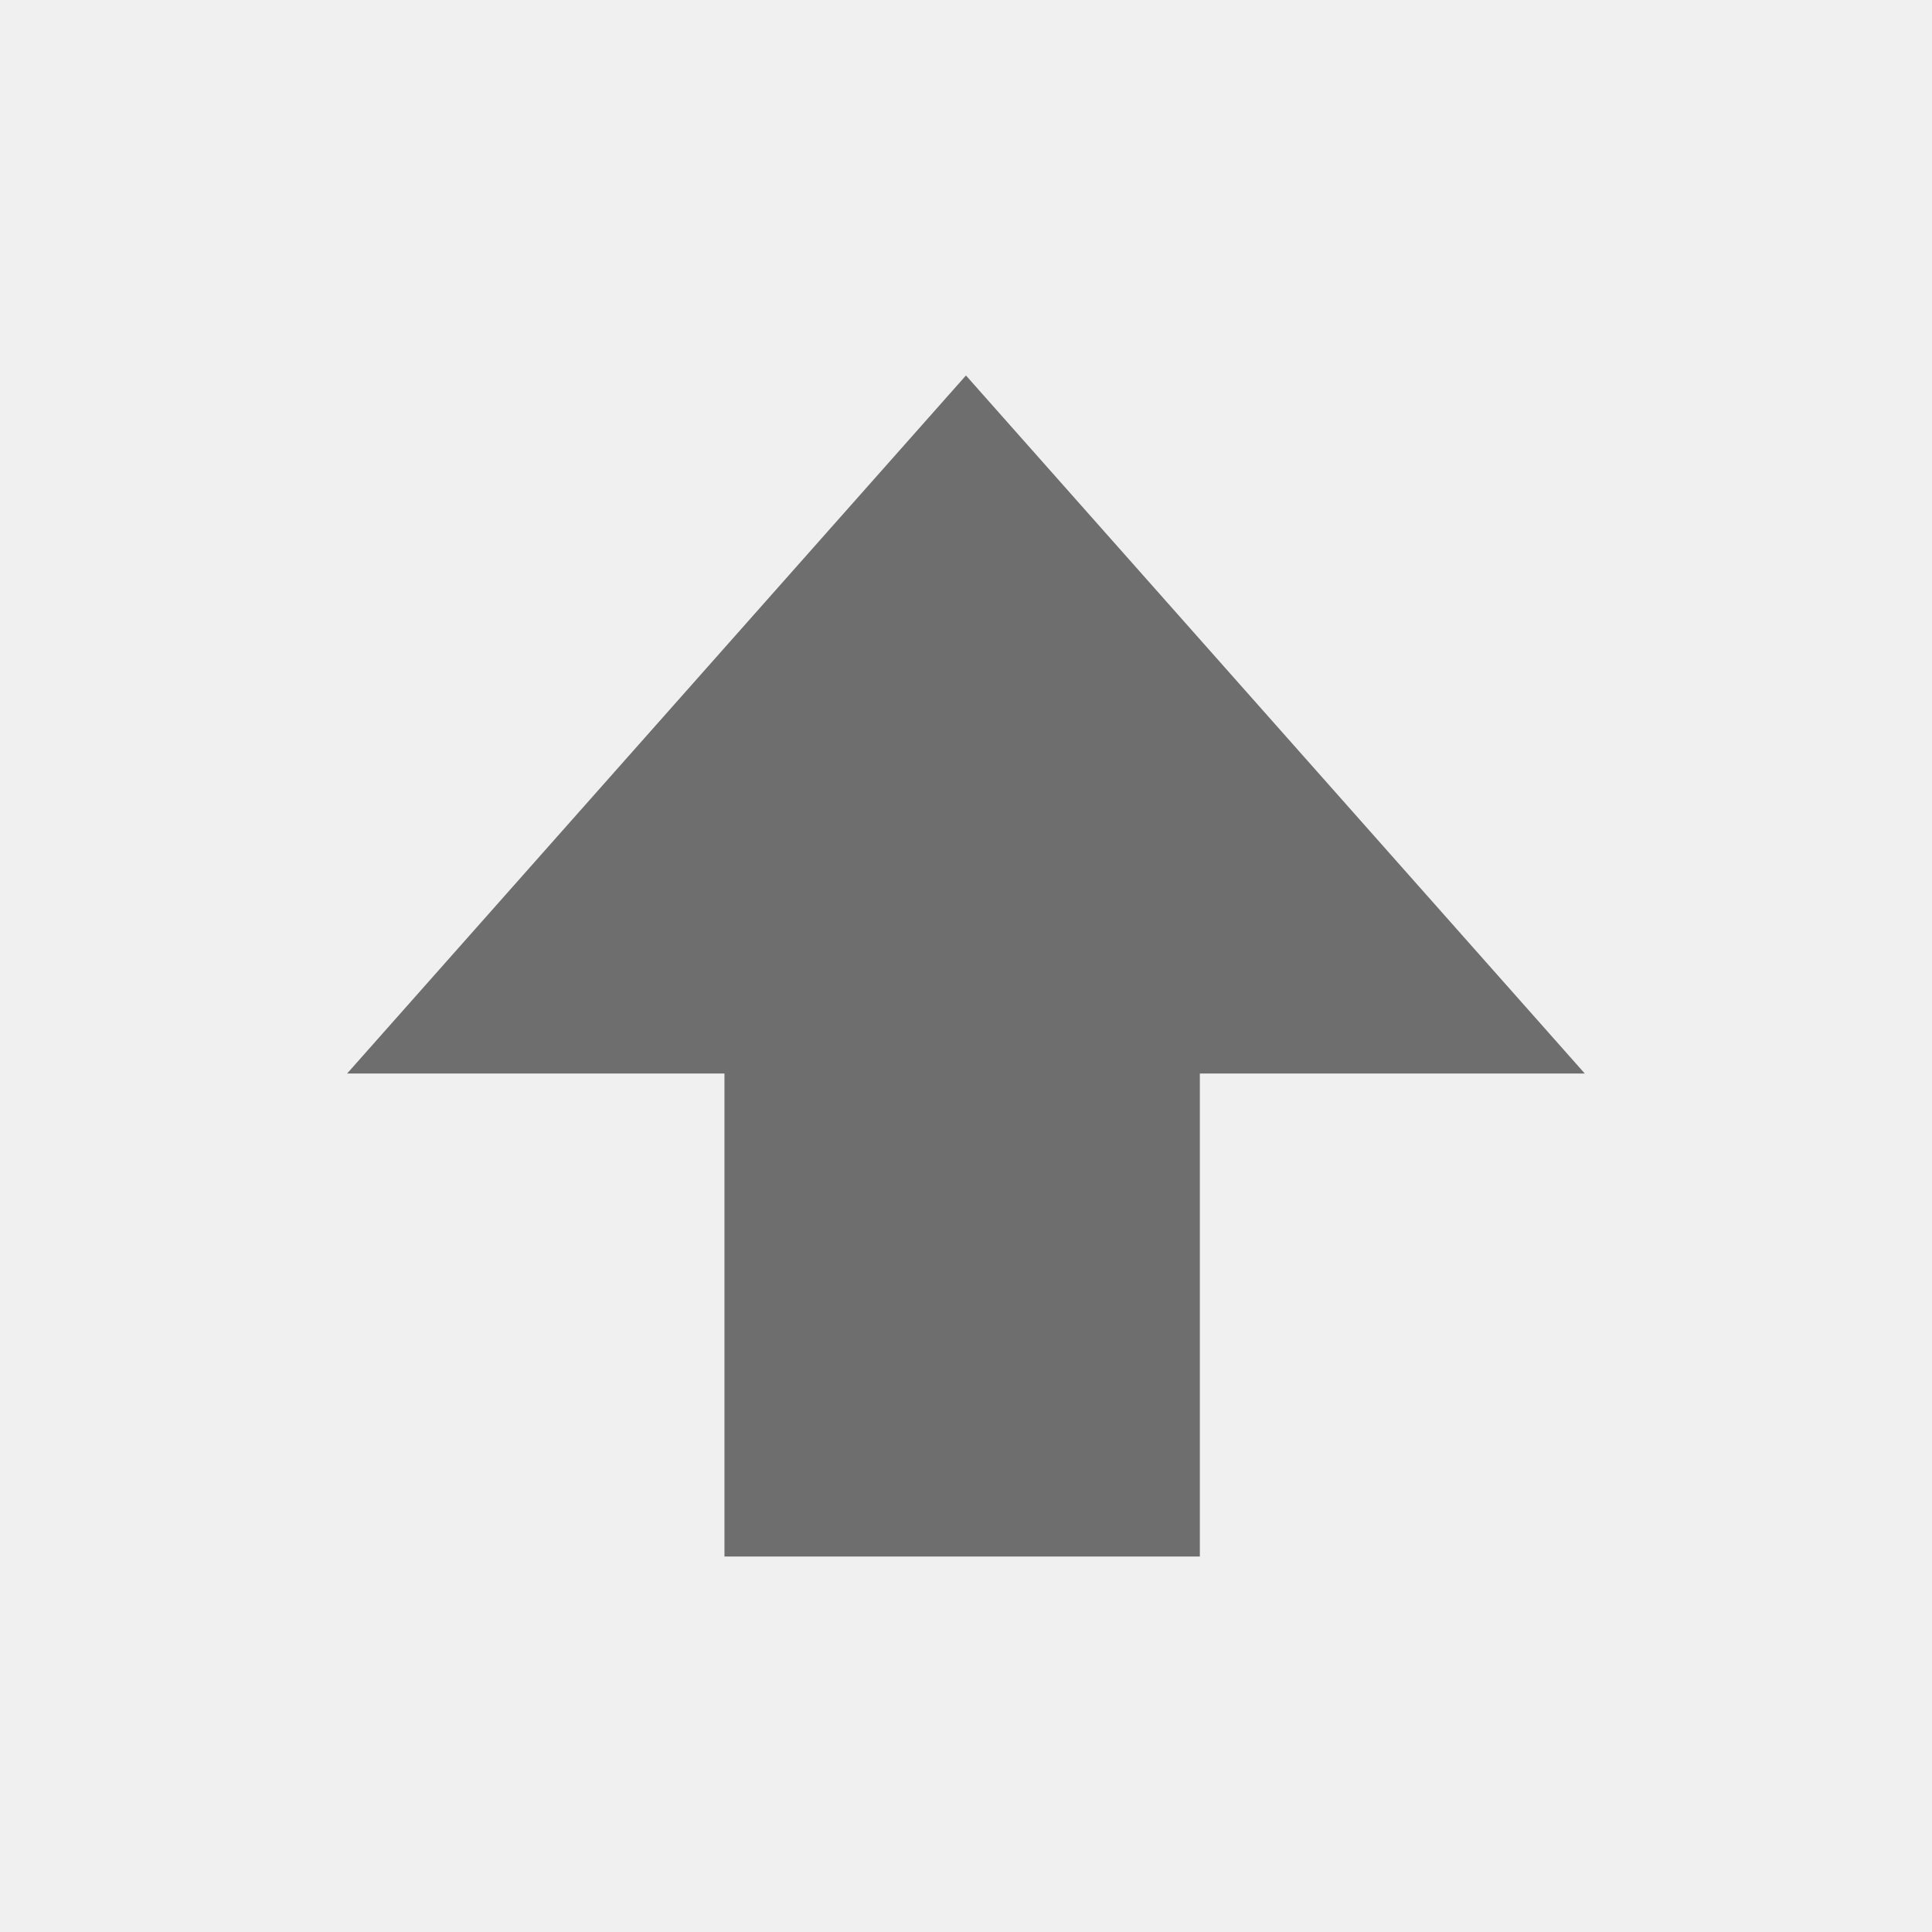
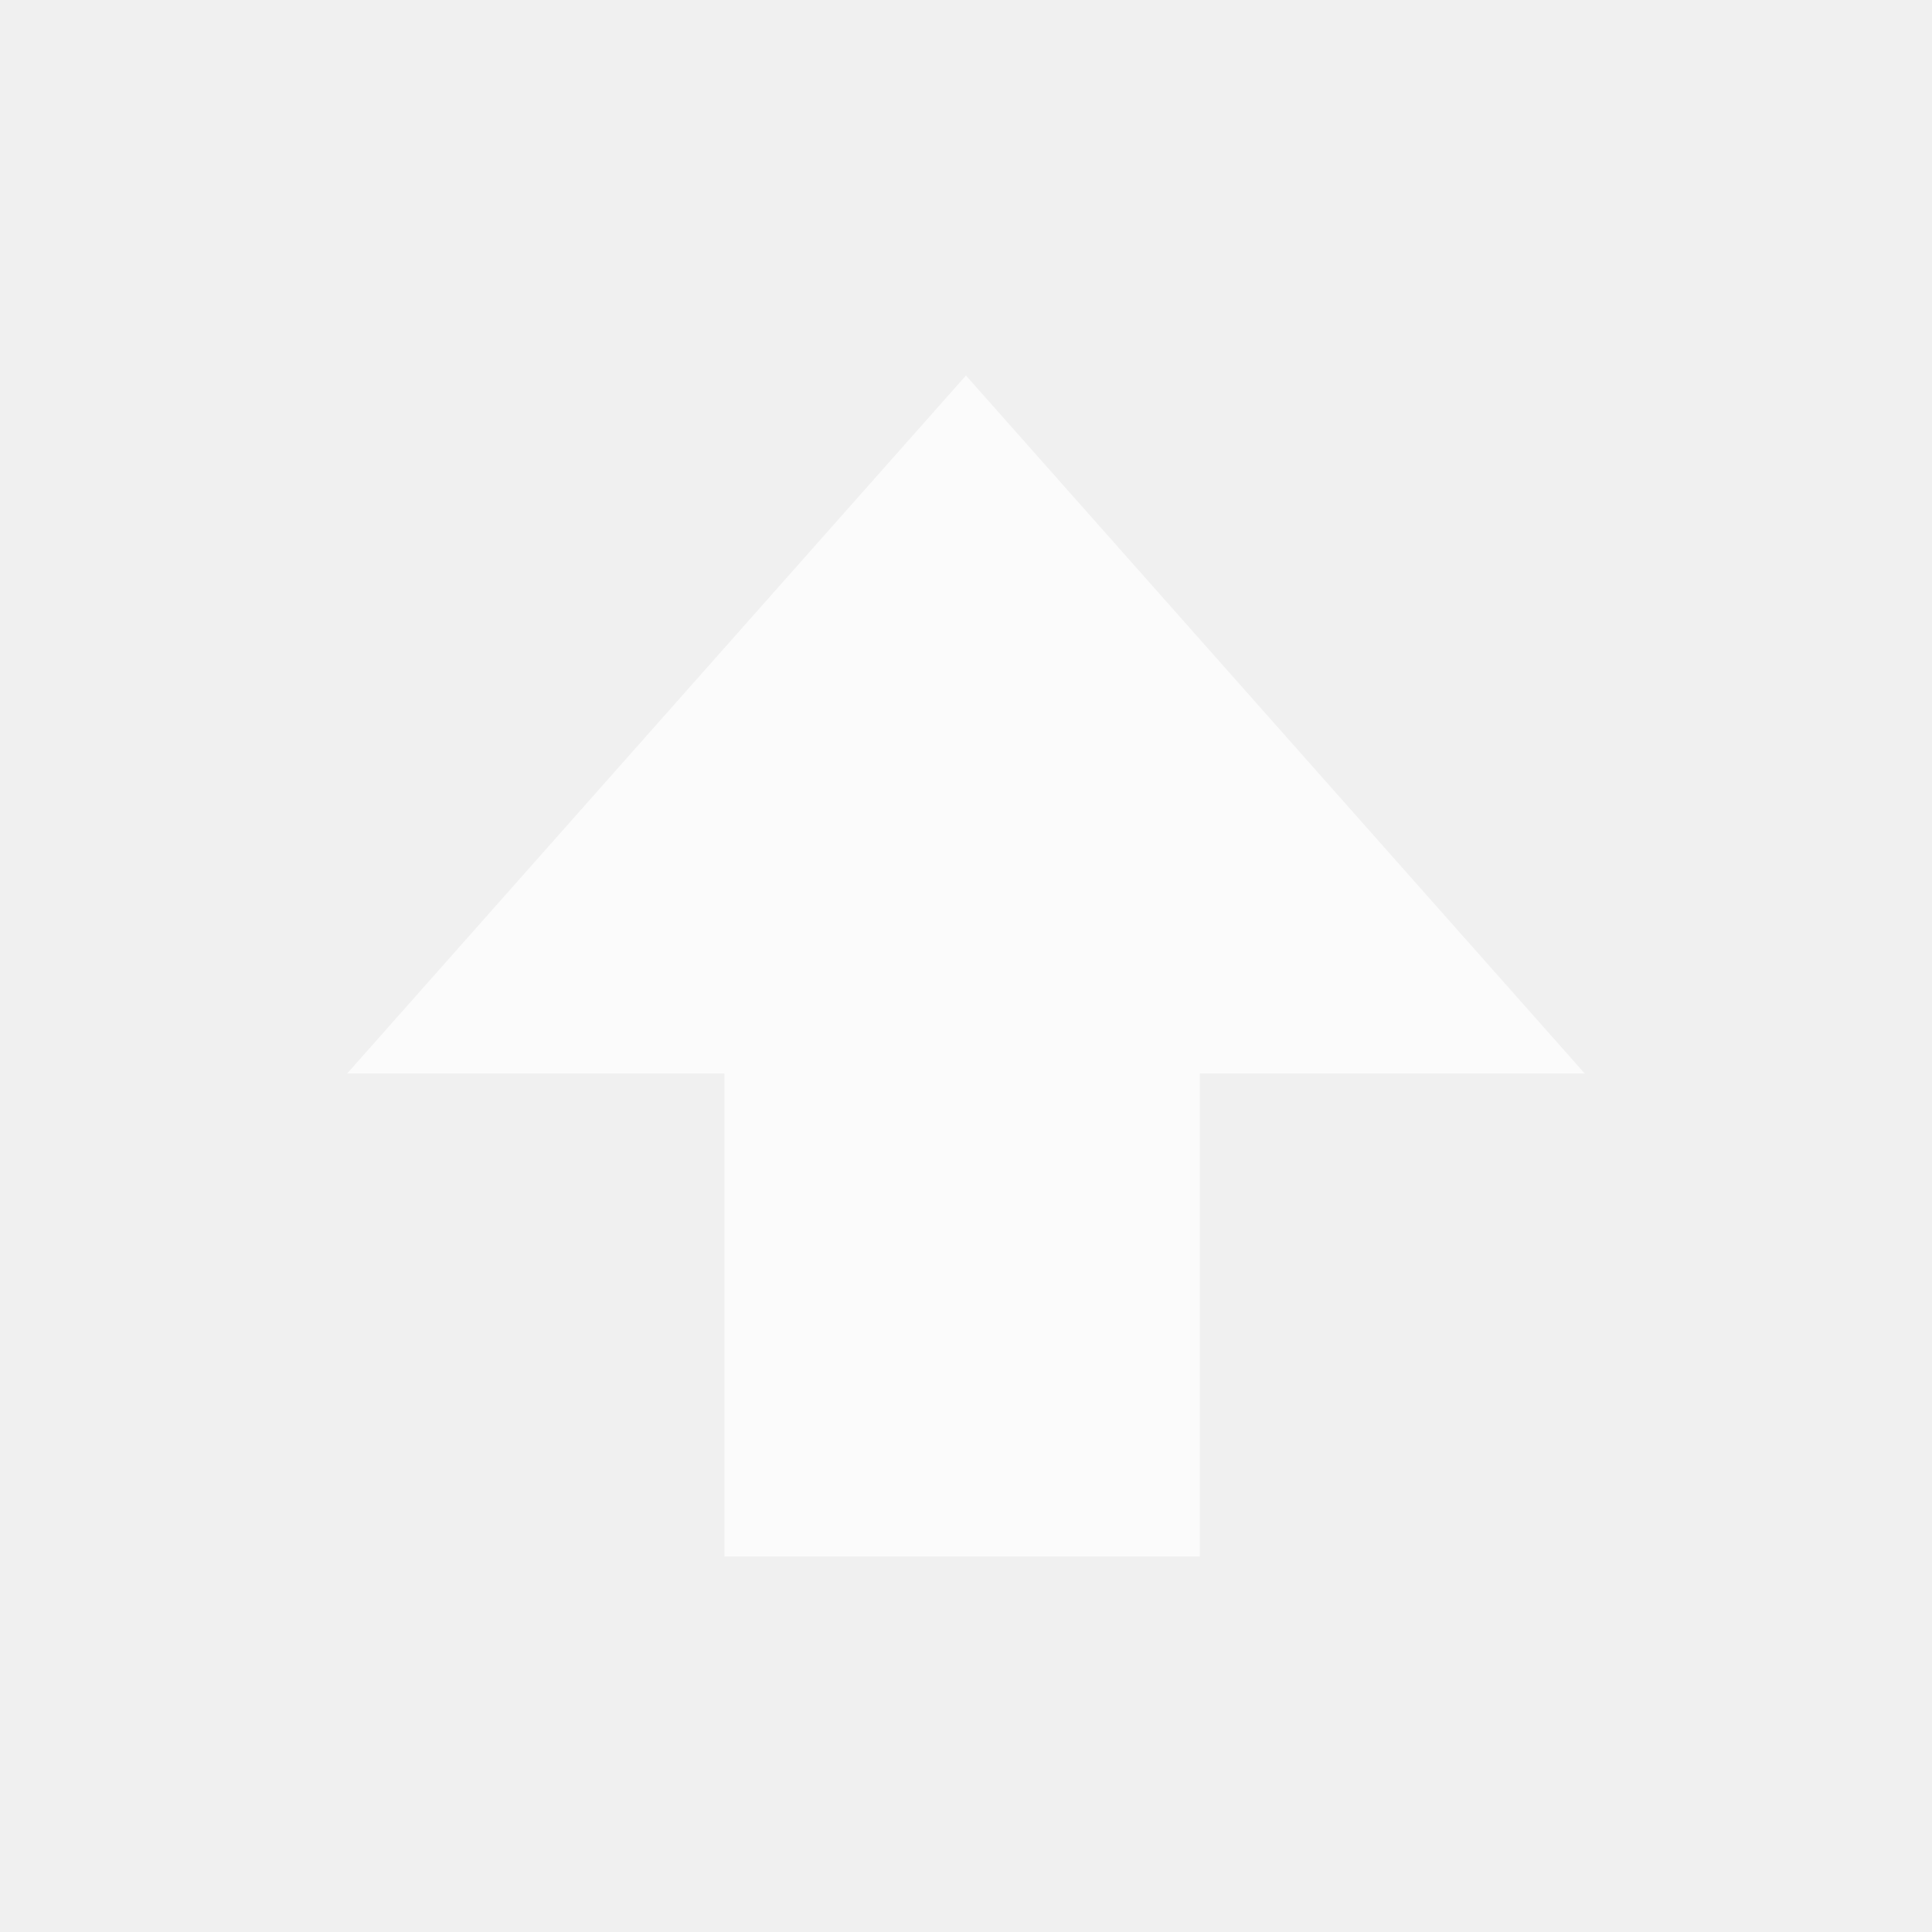
<svg xmlns="http://www.w3.org/2000/svg" xmlns:ns1="http://www.openswatchbook.org/uri/2009/osb" width="32" viewBox="0 0 32 32" version="1.1" id="svg7384" height="32">
  <defs id="defs7386">
    <linearGradient ns1:paint="solid" id="linearGradient19282" gradientTransform="matrix(-2.736579,0.2820293,-0.1890831,-0.9998832,239.5401,-879.4556)">
      <stop style="stop-color:#666666;stop-opacity:1;" offset="0" id="stop19284" />
    </linearGradient>
  </defs>
-   <g transform="translate(-143.8754,-788)" style="display:inline;opacity:0.54" id="layer9" />
-   <g transform="translate(-143.8754,-788)" style="display:inline;opacity:0.54" id="layer10" />
-   <g transform="translate(-143.8754,-788)" id="layer11" style="opacity:0.54" />
-   <g transform="translate(-143.8754,-788)" style="display:inline;opacity:0.54" id="layer13" />
-   <g transform="translate(-143.8754,-788)" id="layer14" style="opacity:0.54" />
-   <g transform="translate(-143.8754,-788)" style="display:inline;opacity:0.54" id="layer15" />
-   <g transform="translate(-143.8754,-788)" style="display:inline;opacity:0.54" id="g71291" />
-   <g transform="translate(-143.8754,-788)" style="display:inline;opacity:0.54" id="g4953" />
-   <g transform="matrix(2,0,0,2,-282.0008,-1614.219)" style="display:inline;opacity:0.54" id="layer12">
-     <path id="path16548" d="m 147,820 v -4 h -3.125 l 5.125,-5.781 5.125,5.781 h -3.188 v 4 z" style="color:#000000;display:inline;overflow:visible;visibility:visible;fill:#000000;fill-opacity:1;stroke:none;stroke-width:2;marker:none;enable-background:new" />
+   <g transform="translate(-143.8754,-788)" style="display:inline" id="layer9" />
+   <g transform="translate(-143.8754,-788)" style="display:inline" id="layer10" />
+   <g transform="translate(-143.8754,-788)" id="layer11" />
+   <g transform="translate(-143.8754,-788)" style="display:inline" id="layer13" />
+   <g transform="translate(-143.8754,-788)" id="layer14" />
+   <g transform="translate(-143.8754,-788)" style="display:inline" id="layer15" />
+   <g transform="translate(-143.8754,-788)" style="display:inline" id="g71291" />
+   <g transform="translate(-143.8754,-788)" style="display:inline" id="g4953" />
+   <g transform="matrix(2,0,0,2,-282.0008,-1614.219)" style="display:inline;opacity:0.7" id="layer12">
+     <path id="path16548" d="m 147,820 v -4 h -3.125 l 5.125,-5.781 5.125,5.781 h -3.188 v 4 z" style="color:#000000;display:inline;overflow:visible;visibility:visible;fill:#ffffff;fill-opacity:1;stroke:none;stroke-width:2;marker:none;enable-background:new" />
  </g>
</svg>
